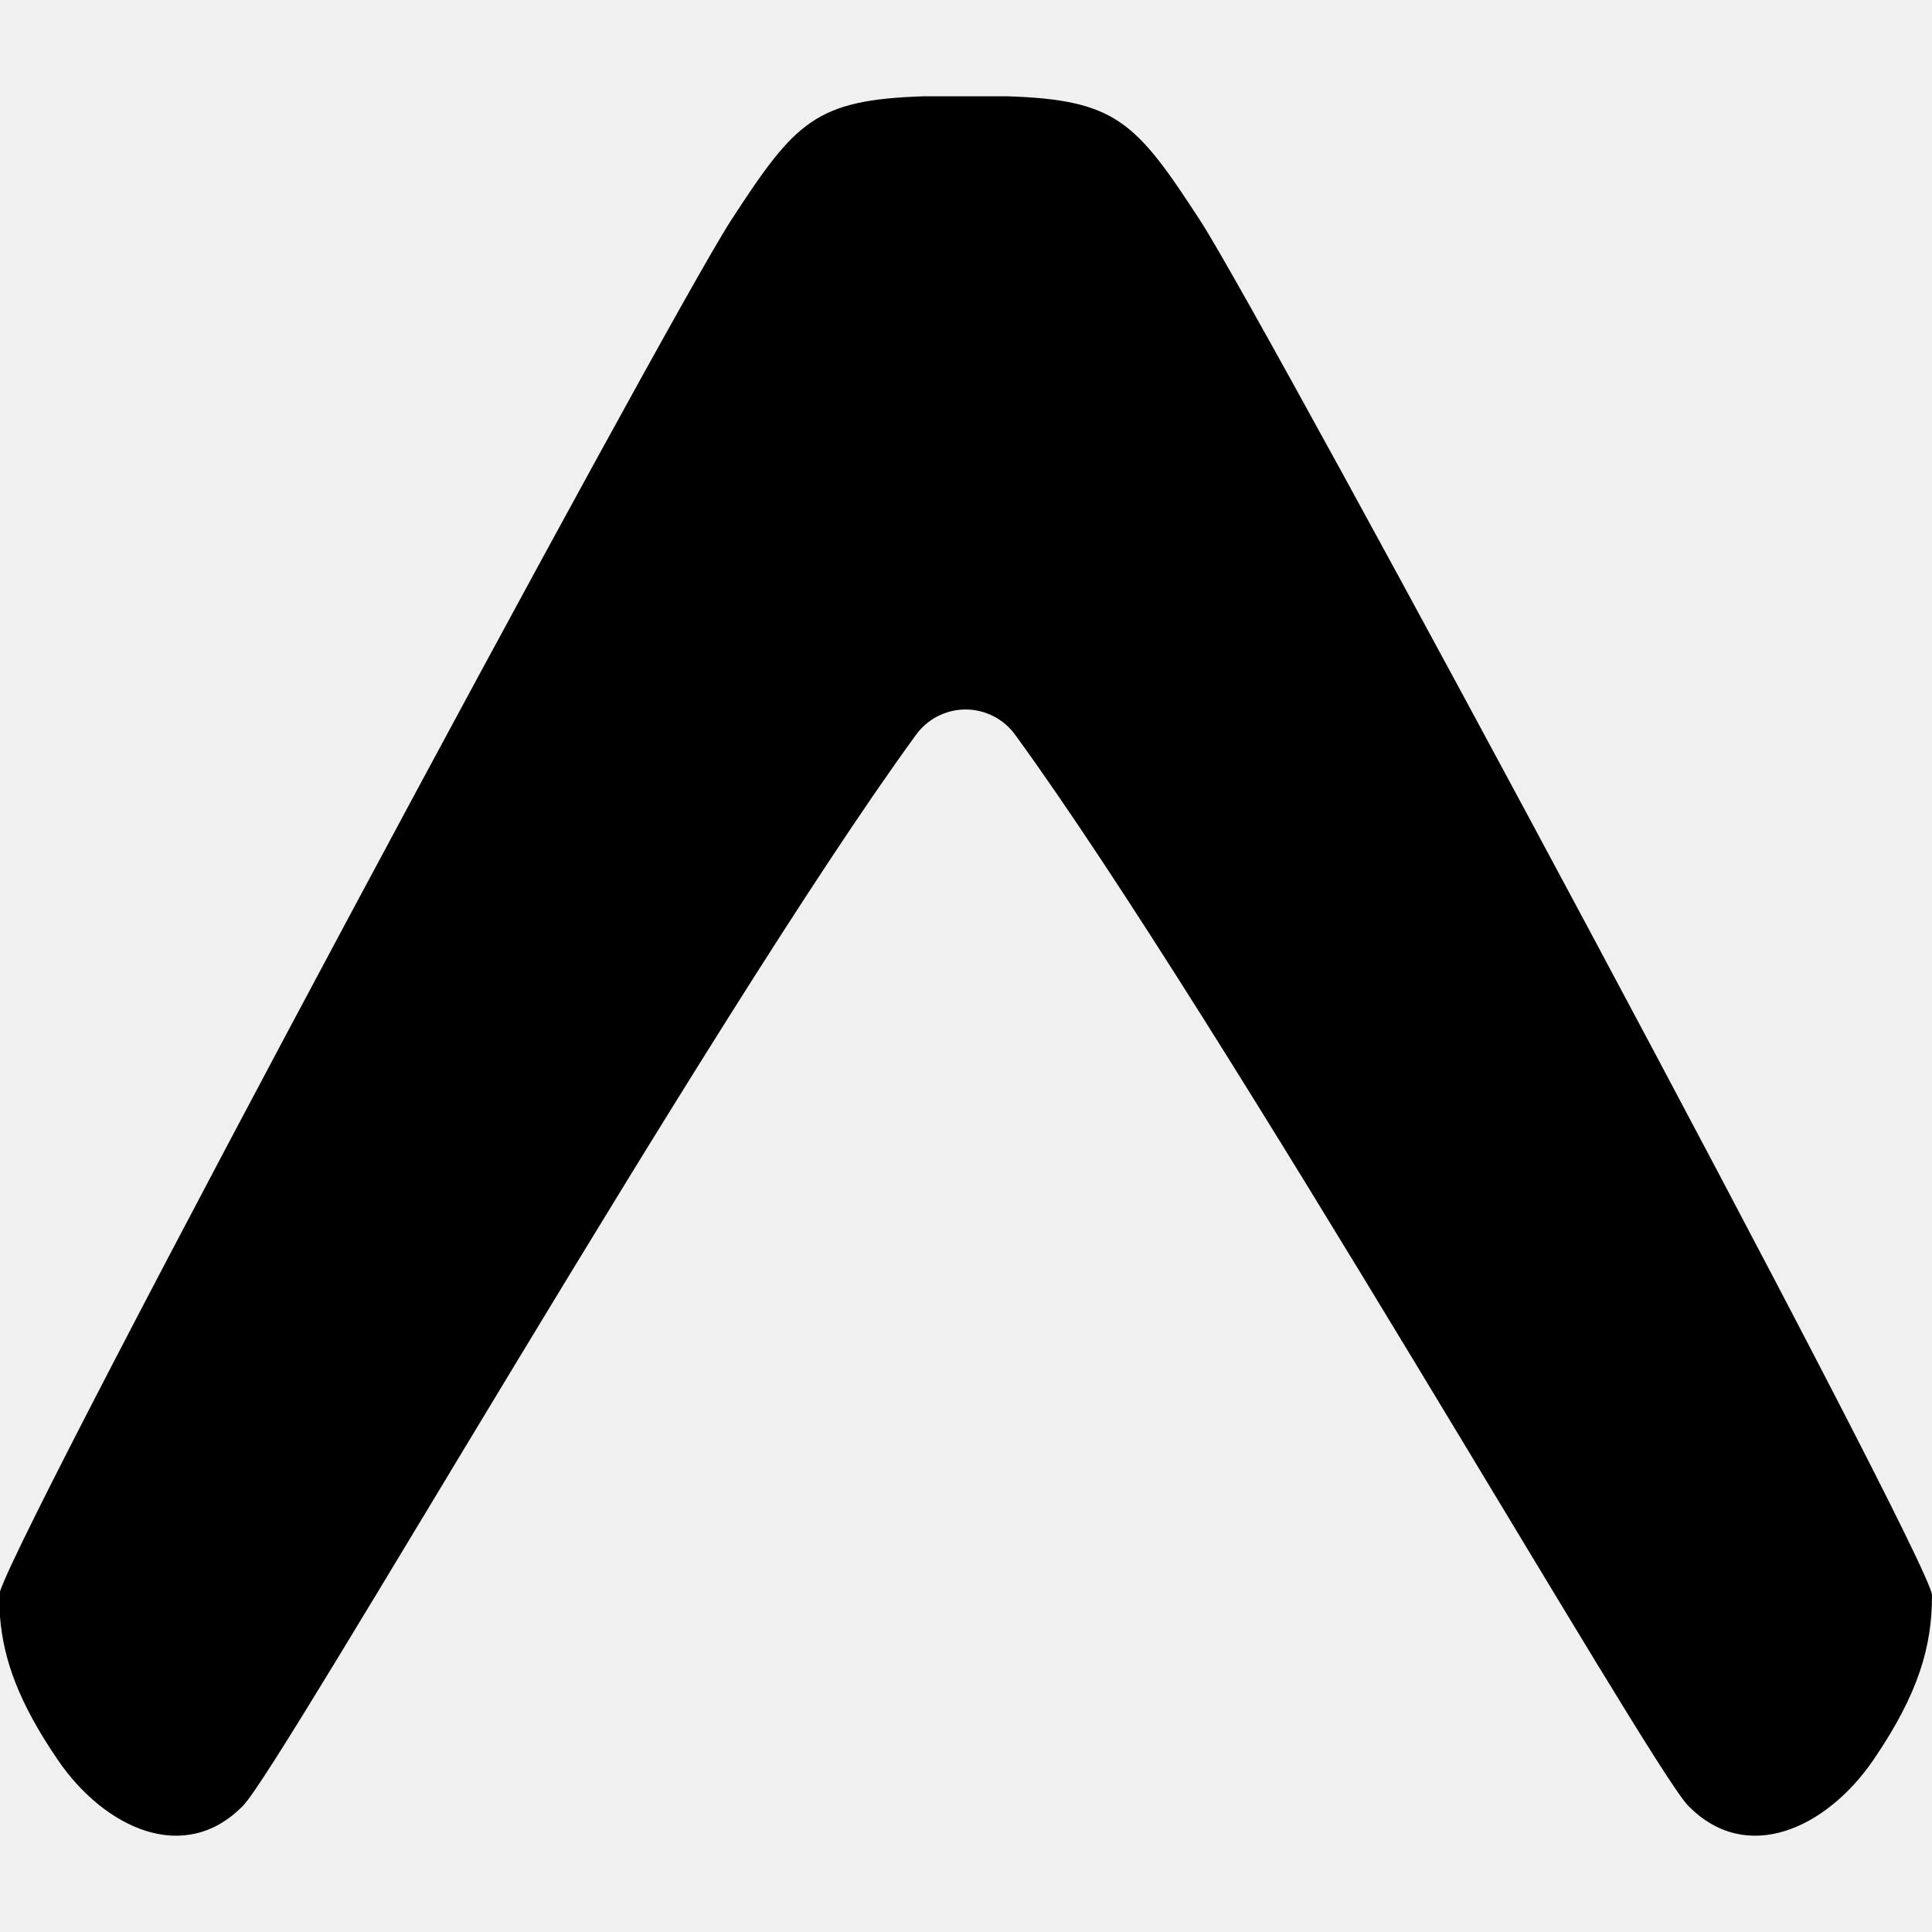
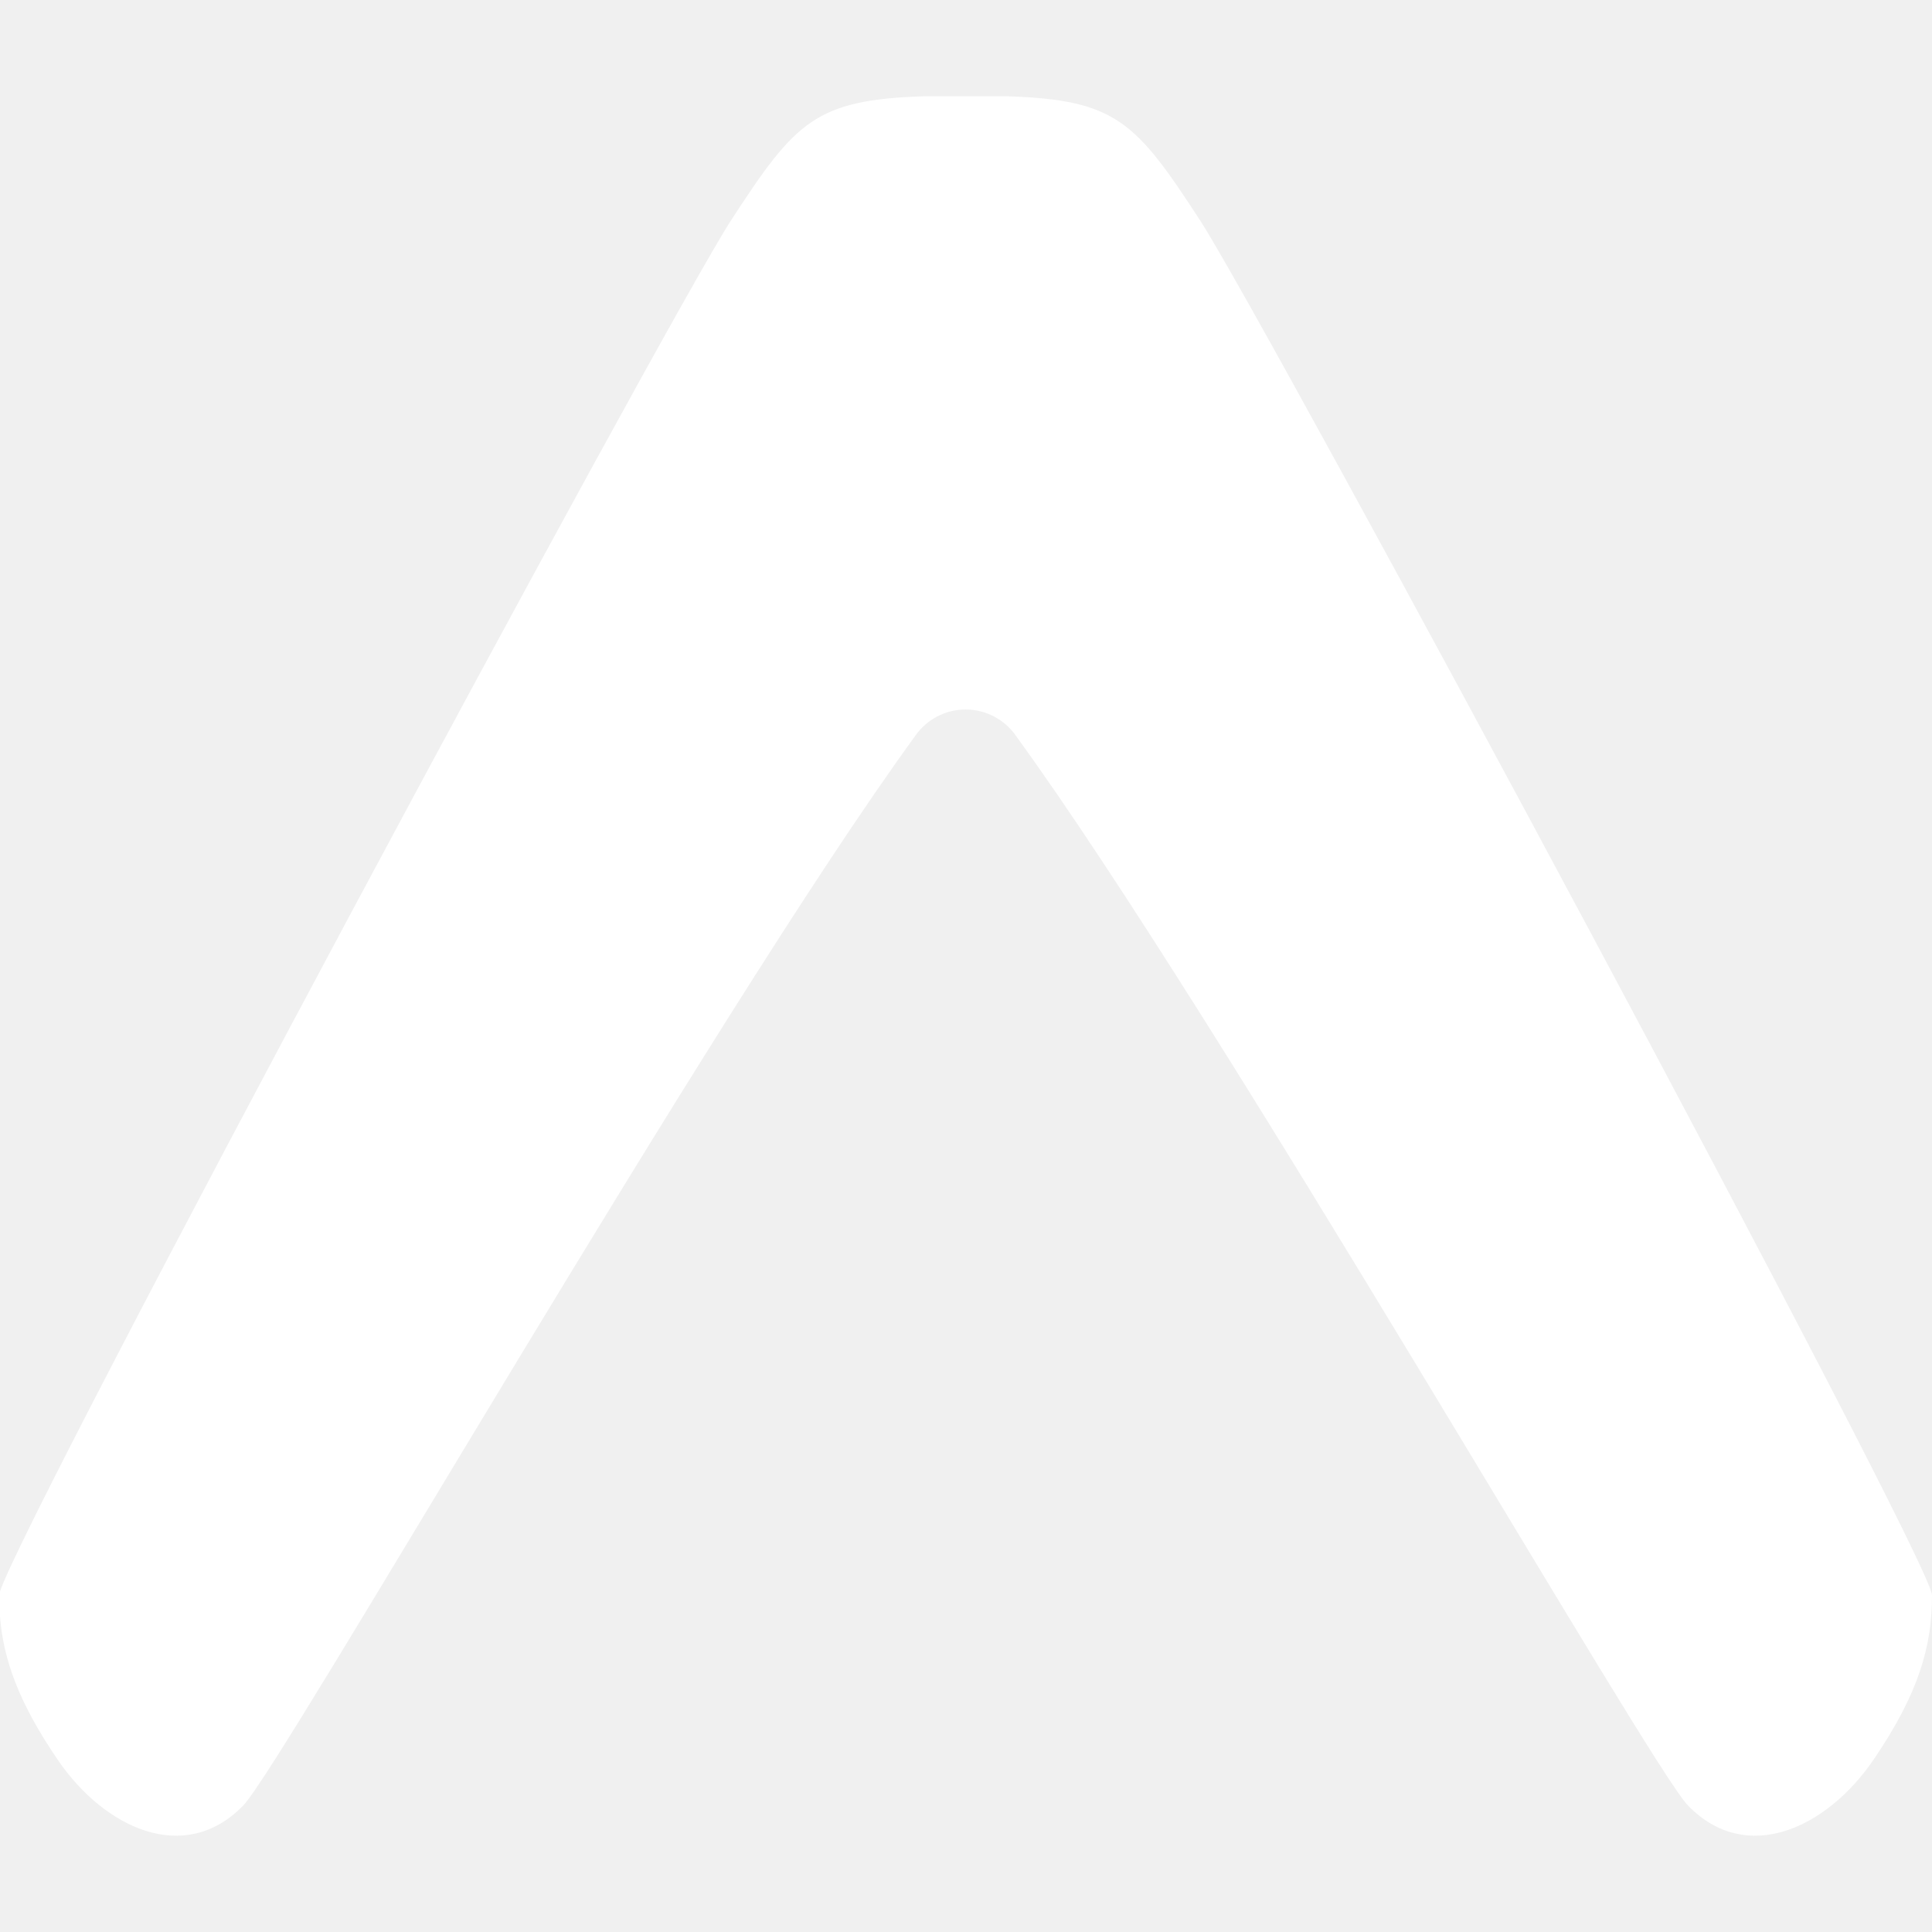
<svg xmlns="http://www.w3.org/2000/svg" width="100" height="100" viewBox="0 0 100 100" fill="none">
-   <path d="M0 83.683C0.179 85.892 0.958 88.112 2.992 91.092C5.408 94.629 9.558 96.571 12.588 93.454C14.629 91.35 36.729 52.721 47.379 38.079C47.671 37.661 48.06 37.319 48.513 37.083C48.966 36.847 49.469 36.723 49.979 36.723C50.49 36.723 50.993 36.847 51.445 37.083C51.898 37.319 52.287 37.661 52.579 38.079C63.229 52.721 85.329 91.35 87.371 93.454C90.4 96.571 94.55 94.629 96.967 91.092C99.342 87.612 100 85.175 100 82.567C100 80.792 65.583 16.742 62.117 11.408C58.783 6.283 57.767 5.167 52.129 4.983H47.829C42.192 5.167 41.175 6.279 37.837 11.408C34.446 16.629 1.375 78.158 0 82.375V83.683Z" fill="black" />
+   <path d="M0 83.683C0.179 85.892 0.958 88.112 2.992 91.092C5.408 94.629 9.558 96.571 12.588 93.454C14.629 91.35 36.729 52.721 47.379 38.079C47.671 37.661 48.06 37.319 48.513 37.083C48.966 36.847 49.469 36.723 49.979 36.723C50.49 36.723 50.993 36.847 51.445 37.083C51.898 37.319 52.287 37.661 52.579 38.079C63.229 52.721 85.329 91.35 87.371 93.454C90.4 96.571 94.55 94.629 96.967 91.092C99.342 87.612 100 85.175 100 82.567C100 80.792 65.583 16.742 62.117 11.408C58.783 6.283 57.767 5.167 52.129 4.983H47.829C42.192 5.167 41.175 6.279 37.837 11.408C34.446 16.629 1.375 78.158 0 82.375V83.683Z" fill="white" />
</svg>
